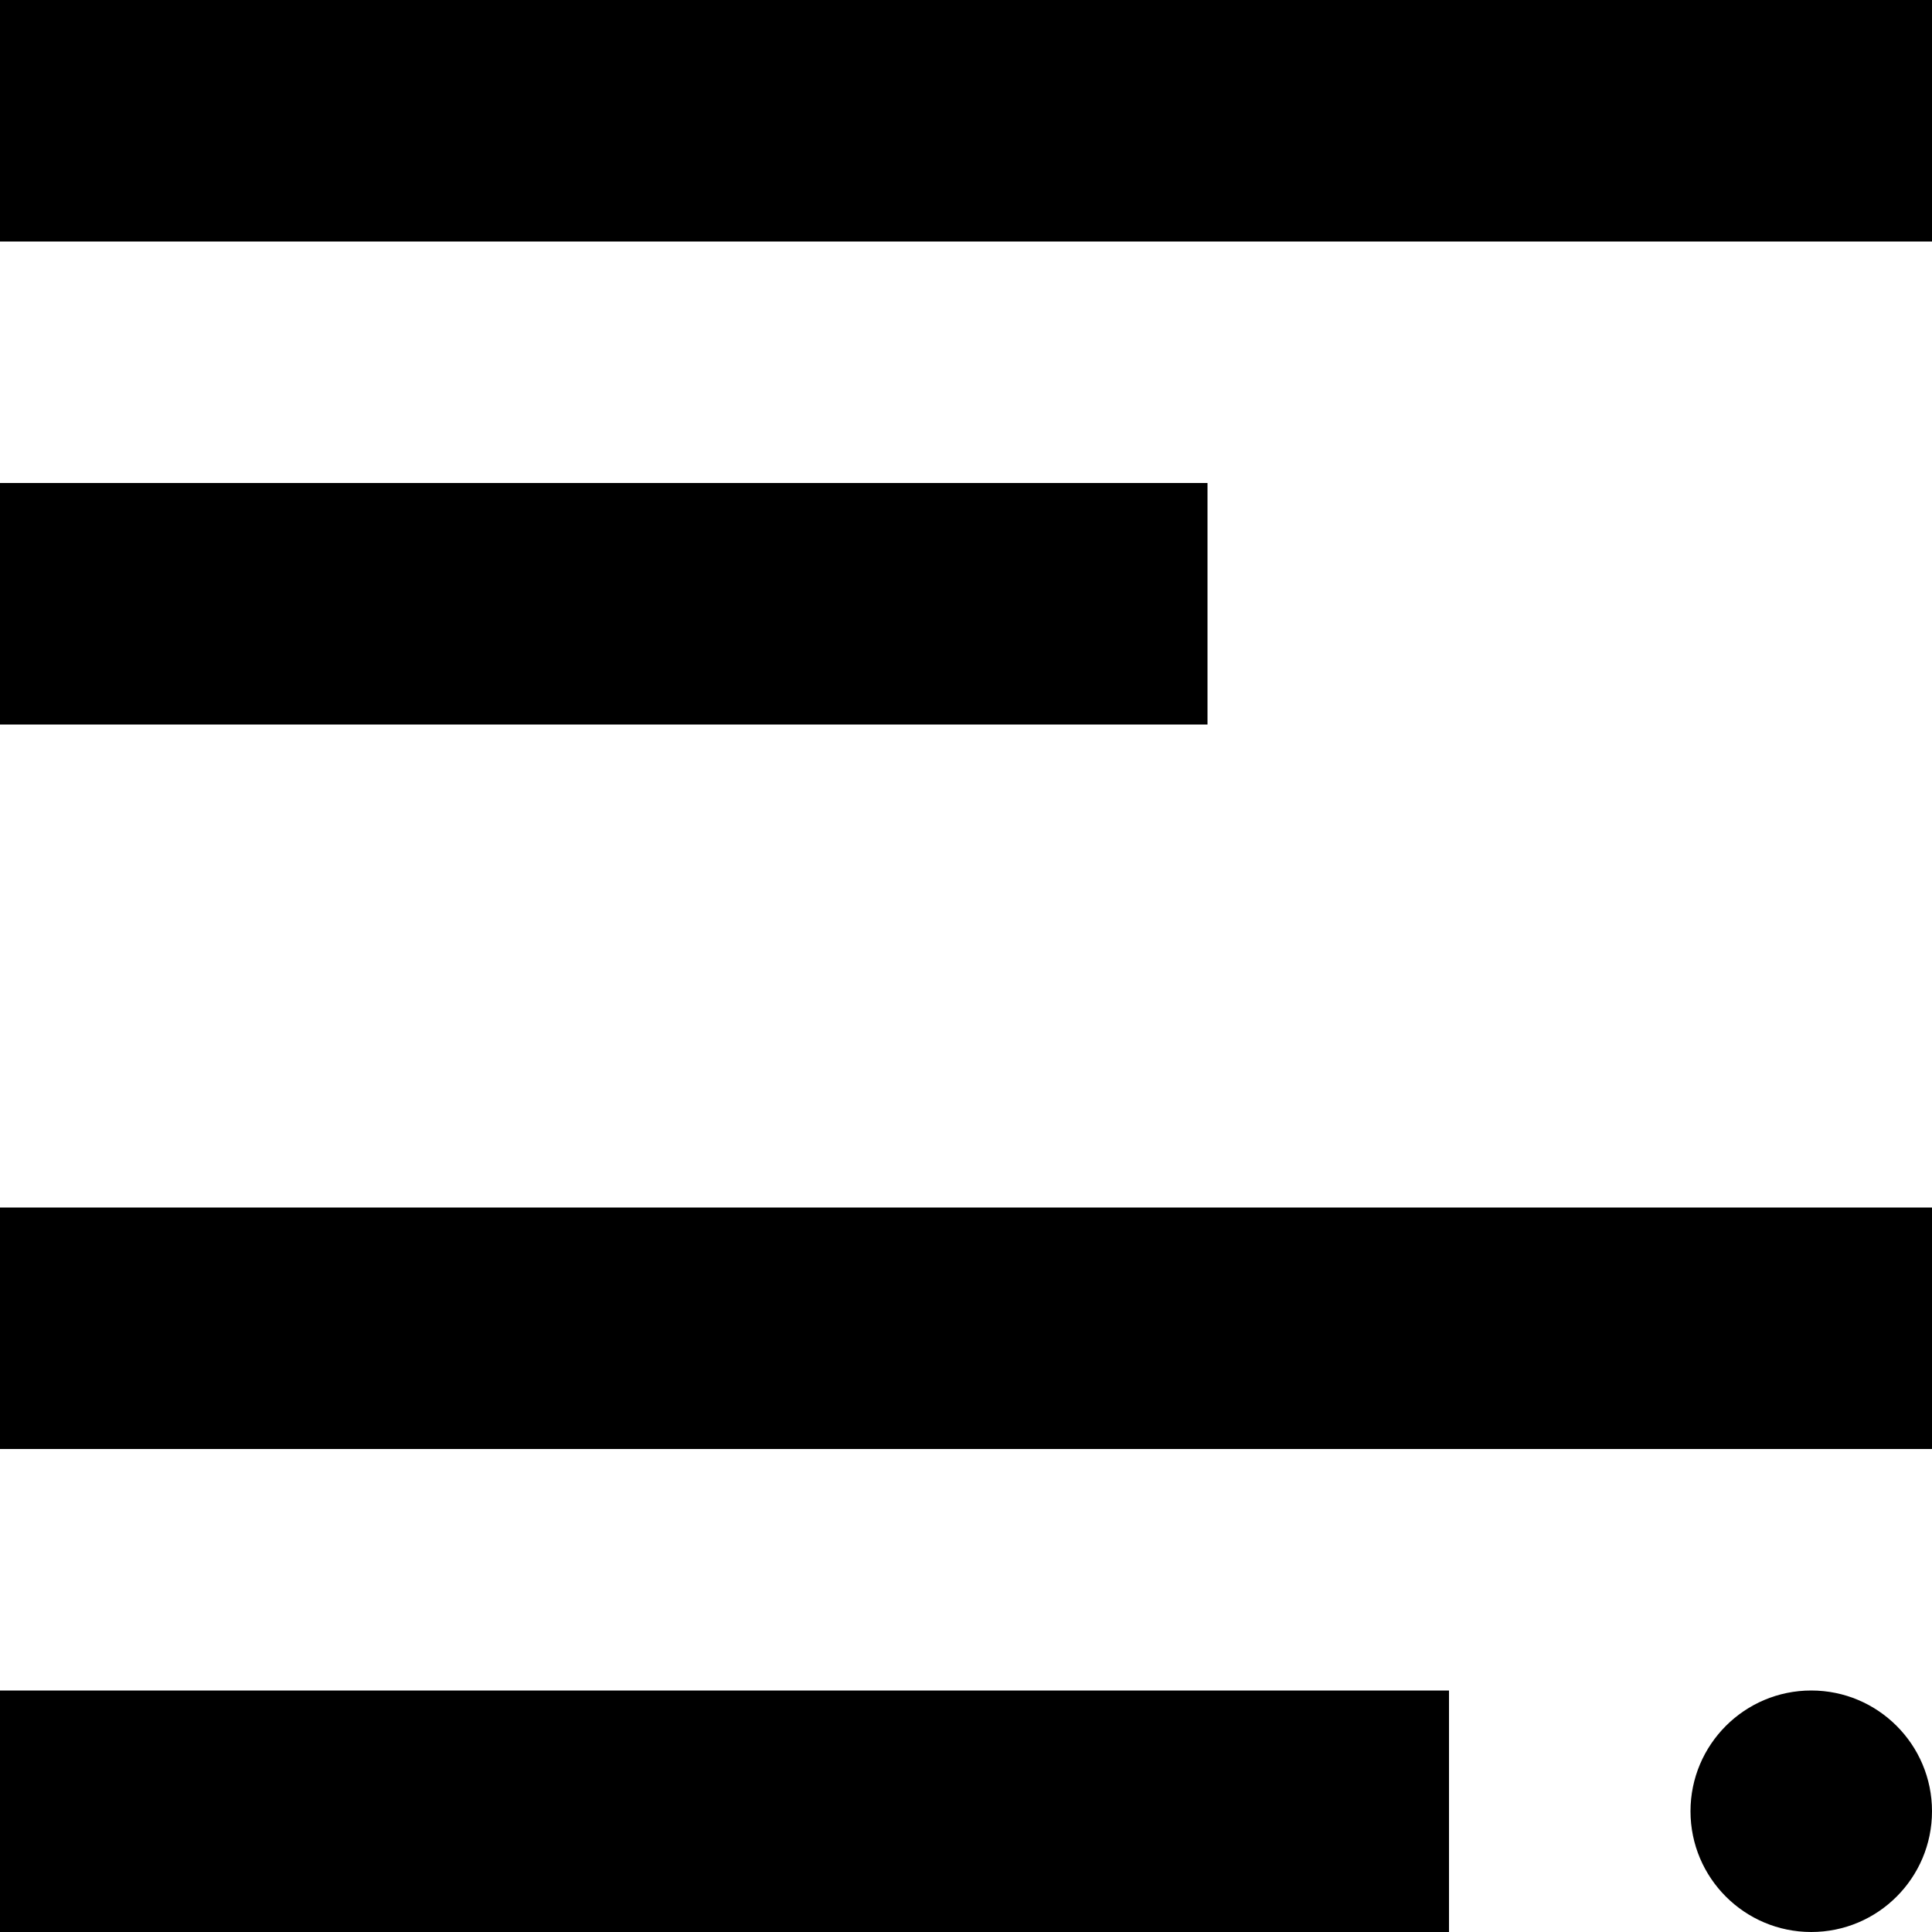
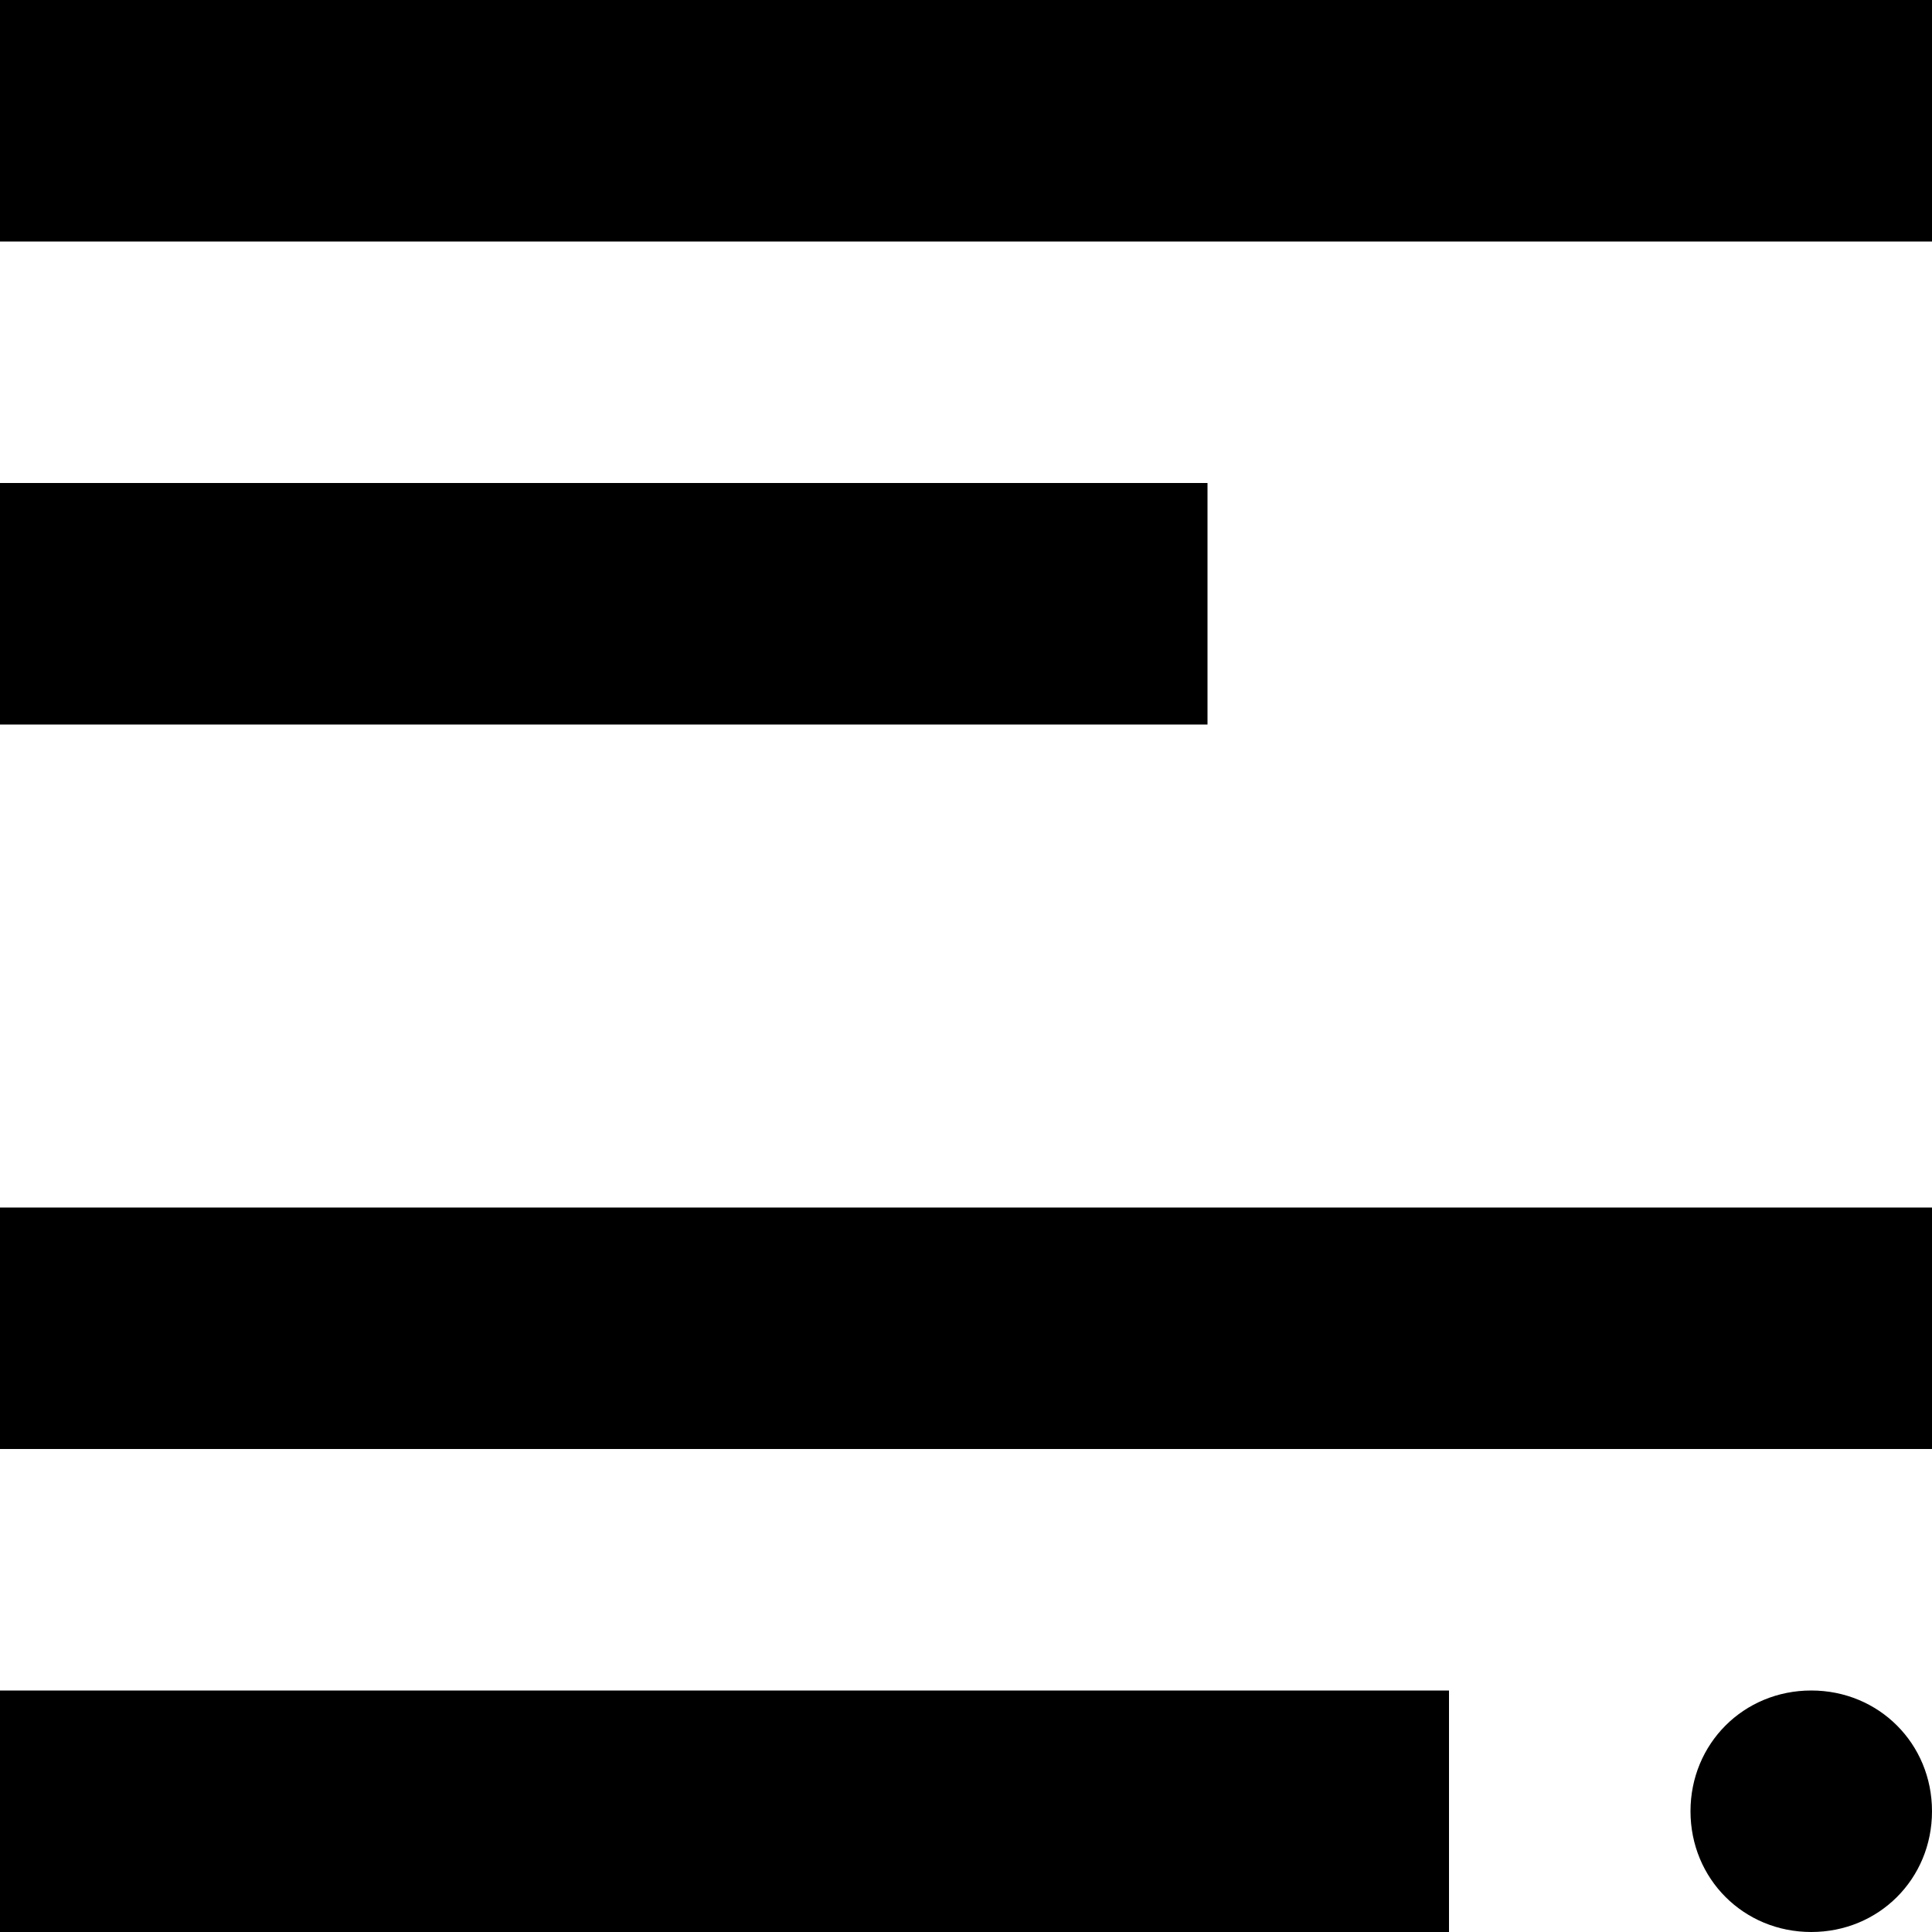
<svg xmlns="http://www.w3.org/2000/svg" width="8" height="8" viewBox="0 0 8 8">
-   <path d="M0 0v1h8v-1h-8zm0 2v1h5v-1h-5zm0 3v1h8v-1h-8zm0 2v1h6v-1h-6zm7.5 0c-.276 0-.5.224-.5.5s.224.5.5.5.5-.224.5-.5-.224-.5-.5-.5z" />
+   <path d="M0 0v1h8v-1h-8zm0 2v1h5v-1h-5zm0 3v1h8v-1h-8zm0 2v1h6v-1h-6zm7.5 0c-.28 0-.5.22-.5.5s.22.5.5.5.5-.22.5-.5-.22-.5-.5-.5z" />
</svg>
